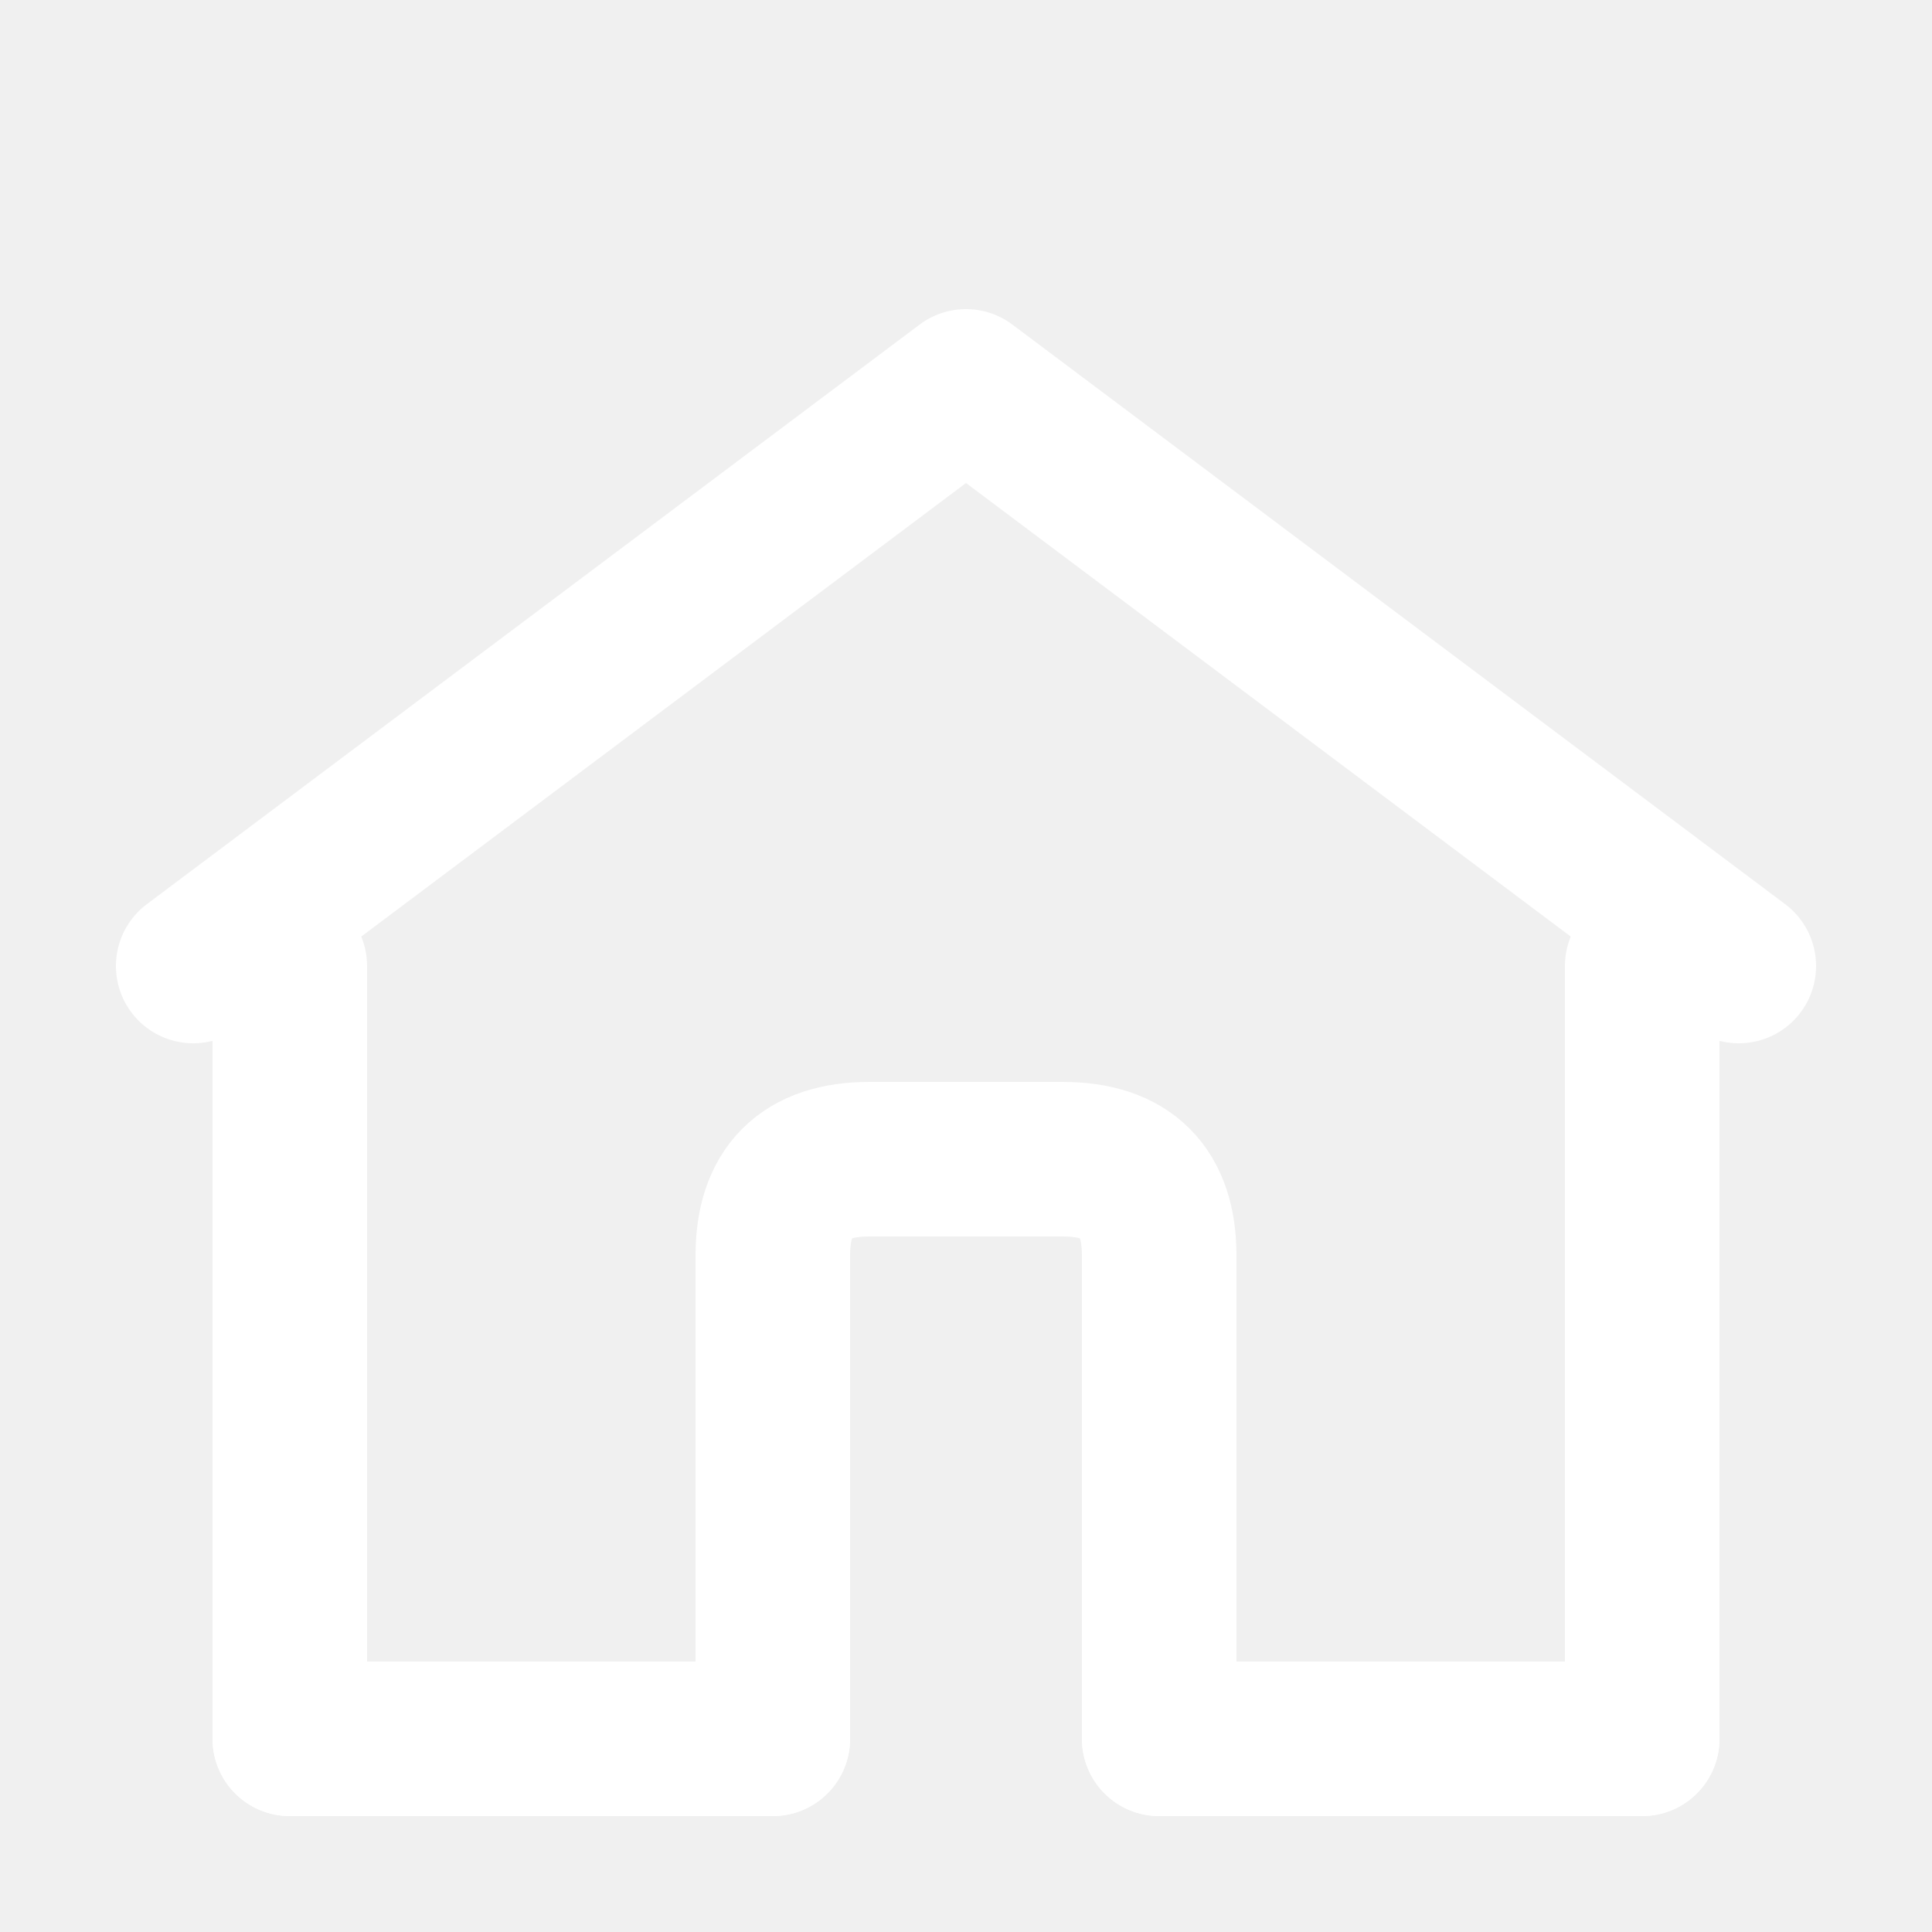
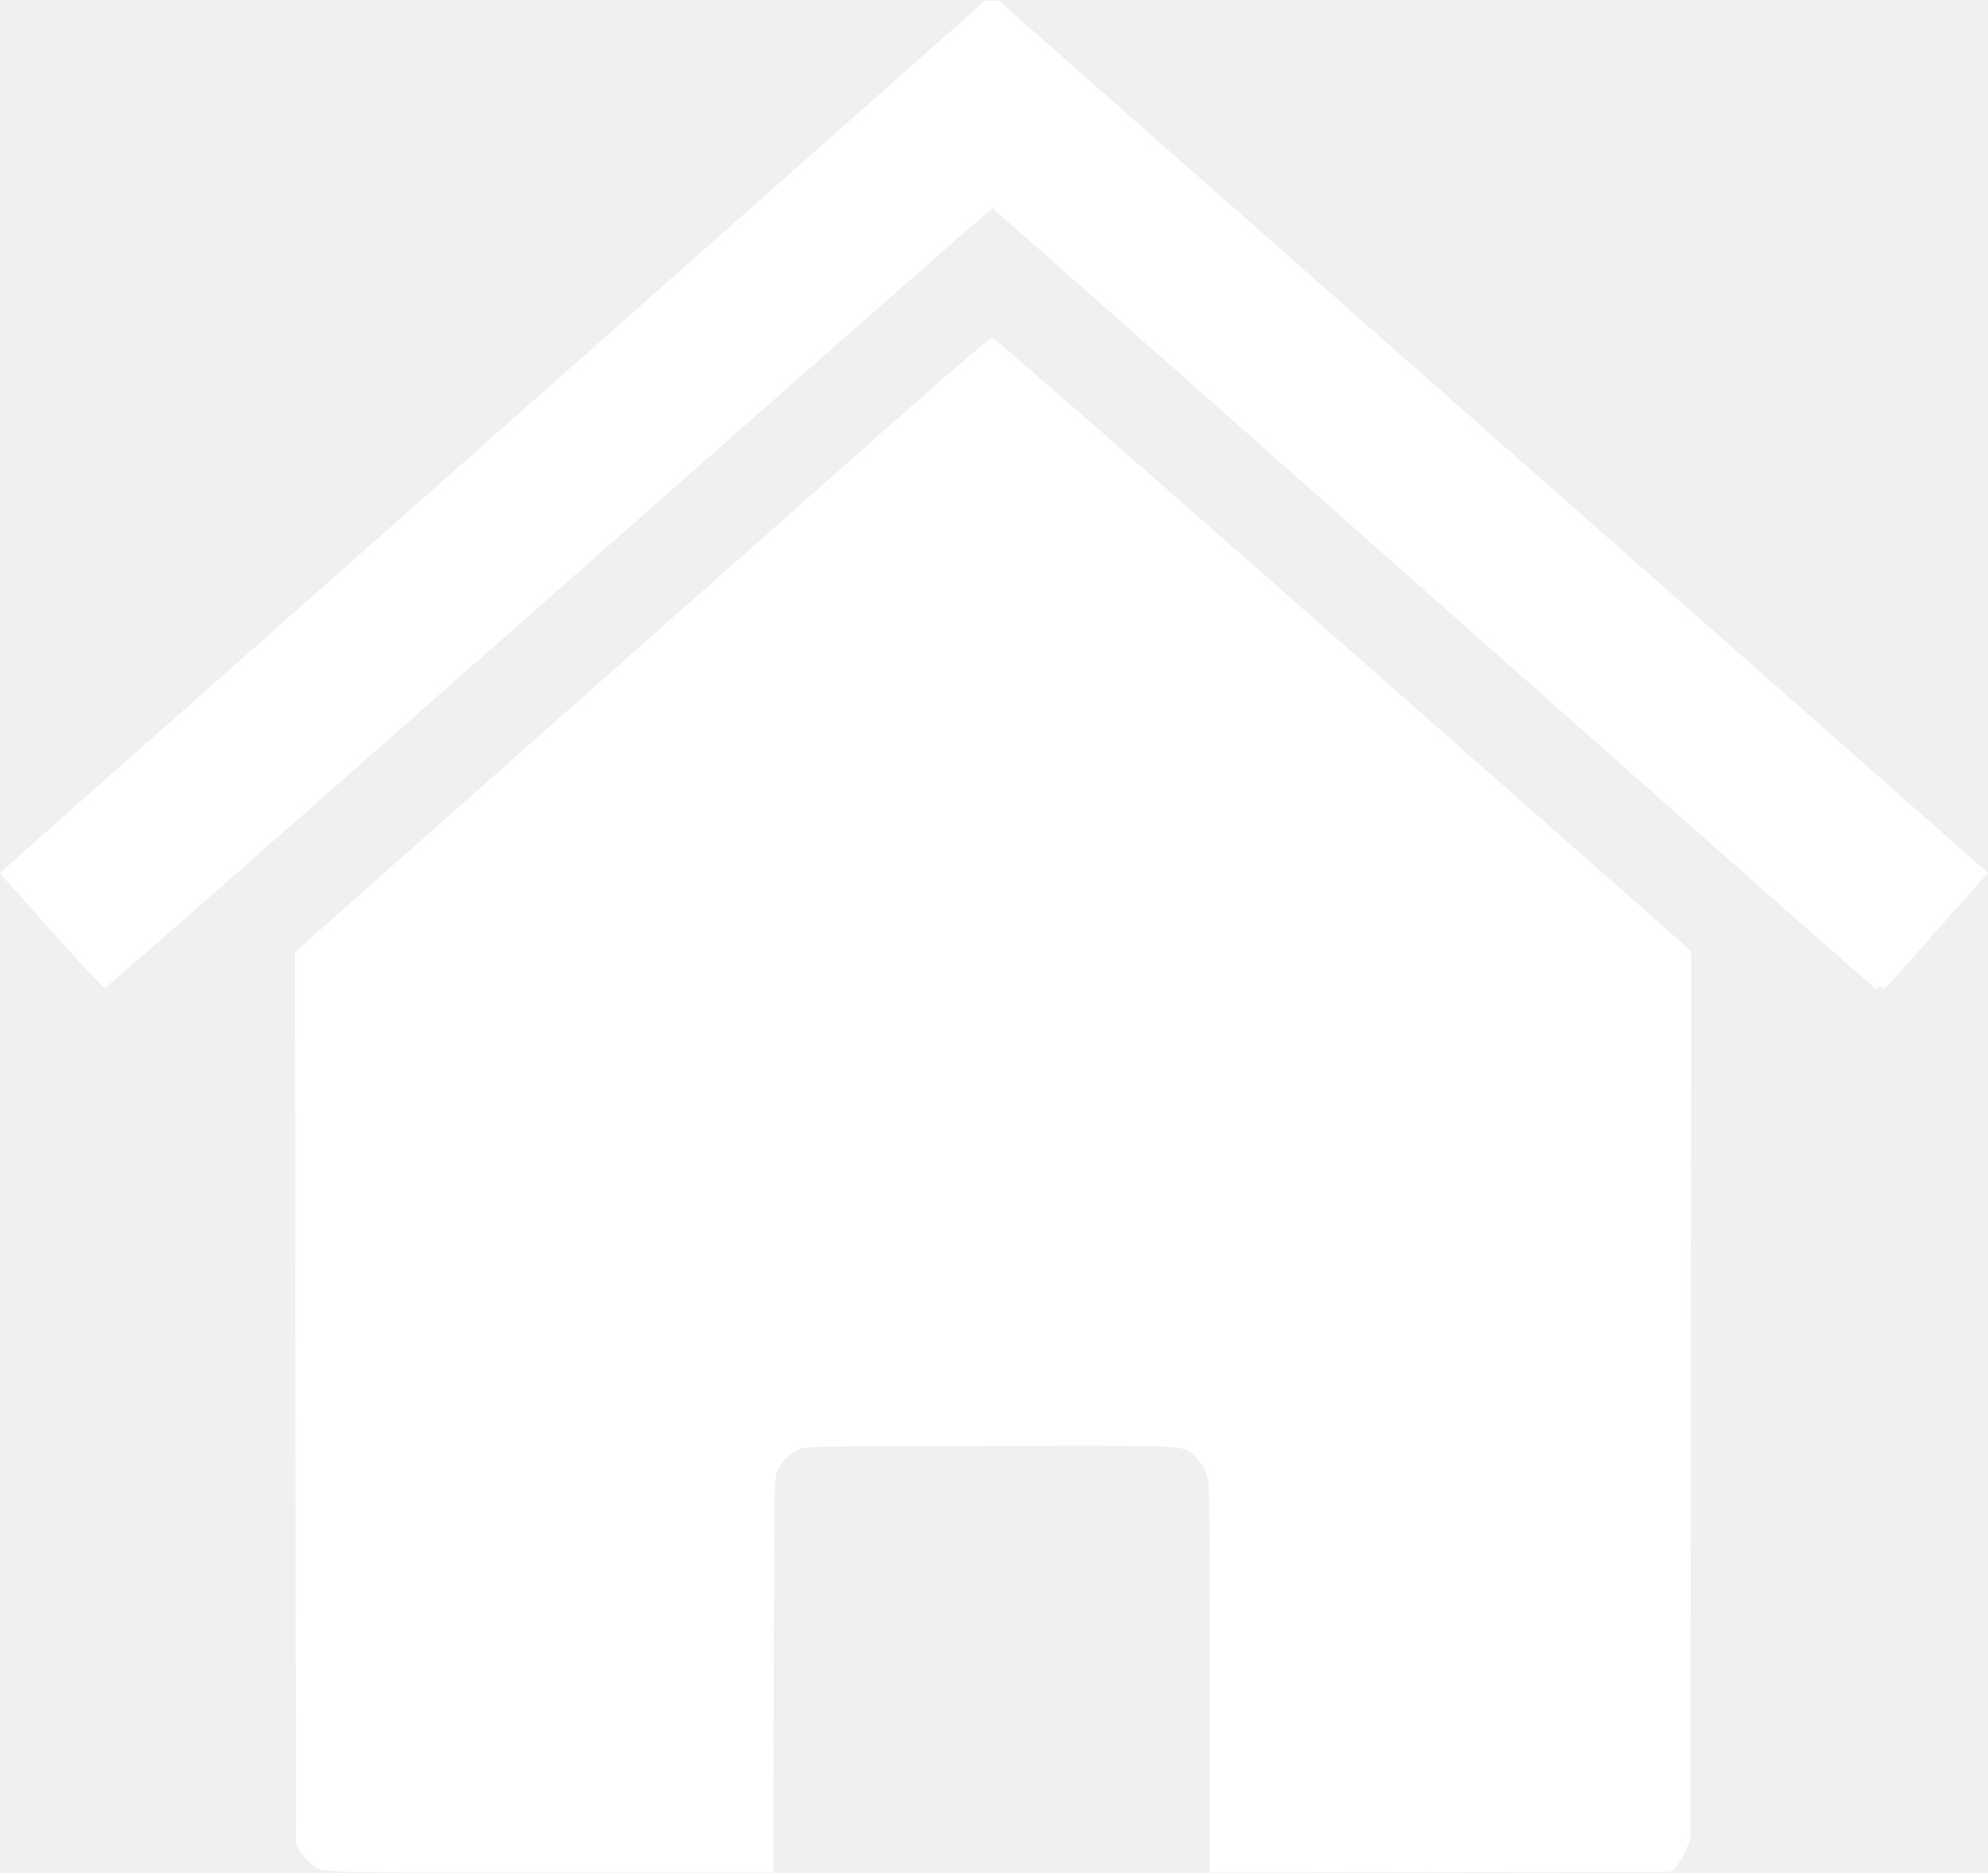
- <svg xmlns="http://www.w3.org/2000/svg" viewBox="0 0 200 200" width="200" height="200">
-   <path d="M20 100 L100 40 L180 100" fill="none" stroke="white" stroke-width="16" stroke-linecap="round" stroke-linejoin="round" />
-   <line x1="30" y1="100" x2="30" y2="180" stroke="white" stroke-width="16" stroke-linecap="round" />
-   <line x1="170" y1="100" x2="170" y2="180" stroke="white" stroke-width="16" stroke-linecap="round" />
-   <line x1="30" y1="180" x2="80" y2="180" stroke="white" stroke-width="16" stroke-linecap="round" />
-   <line x1="120" y1="180" x2="170" y2="180" stroke="white" stroke-width="16" stroke-linecap="round" />
-   <path d="M80 180 L80 130 Q80 120 90 120 L110 120 Q120 120 120 130 L120 180" fill="none" stroke="white" stroke-width="16" stroke-linecap="round" stroke-linejoin="round" />
+ <svg xmlns="http://www.w3.org/2000/svg" version="1.0" width="1280pt" height="1206pt" viewBox="0 0 1280 1206" preserveAspectRatio="xMidYMid meet">
+   <g transform="translate(0,1206) scale(0.1,-0.1)" fill="#ffffff" stroke="none">
+     <path d="M5828 11600 c-282 -250 -1418 -1256 -2523 -2235 -1106 -978 -2165 -1917 -2355 -2085 -190 -168 -460 -407 -600 -530 -140 -124 -276 -245 -302 -270 l-48 -45 330 -370 c181 -203 336 -369 343 -369 8 1 603 521 1323 1156 3778 3332 4388 3868 4395 3866 4 -2 470 -413 1036 -914 565 -501 1842 -1631 2836 -2512 994 -881 1812 -1602 1817 -1602 5 0 12 5 15 10 5 8 11 7 21 -1 19 -15 -10 -45 339 351 153 173 293 331 312 351 l34 36 -838 739 c-461 407 -1544 1363 -2408 2124 -863 762 -1919 1693 -2347 2070 l-776 685 -45 0 -45 0 -514 -455z" />
+     <path d="M5707 9301 c-364 -322 -1370 -1213 -2235 -1979 l-1572 -1393 2 -2872 3 -2872 22 -41 c12 -23 41 -58 64 -77 83 -72 -24 -67 1561 -67 l1428 0 2 1273 c3 1266 3 1272 24 1317 26 58 76 108 134 134 45 21 52 21 1224 24 1304 3 1248 5 1322 -60 52 -46 81 -97 93 -163 8 -40 11 -454 11 -1292 l0 -1233 1484 2 1485 3 30 29 c17 16 45 63 63 105 l33 76 2 2860 2 2860 -2240 1975 c-1270 1120 -2249 1976 -2260 1976 -13 1 -247 -200 -682 -585z" />
+   </g>
</svg>
